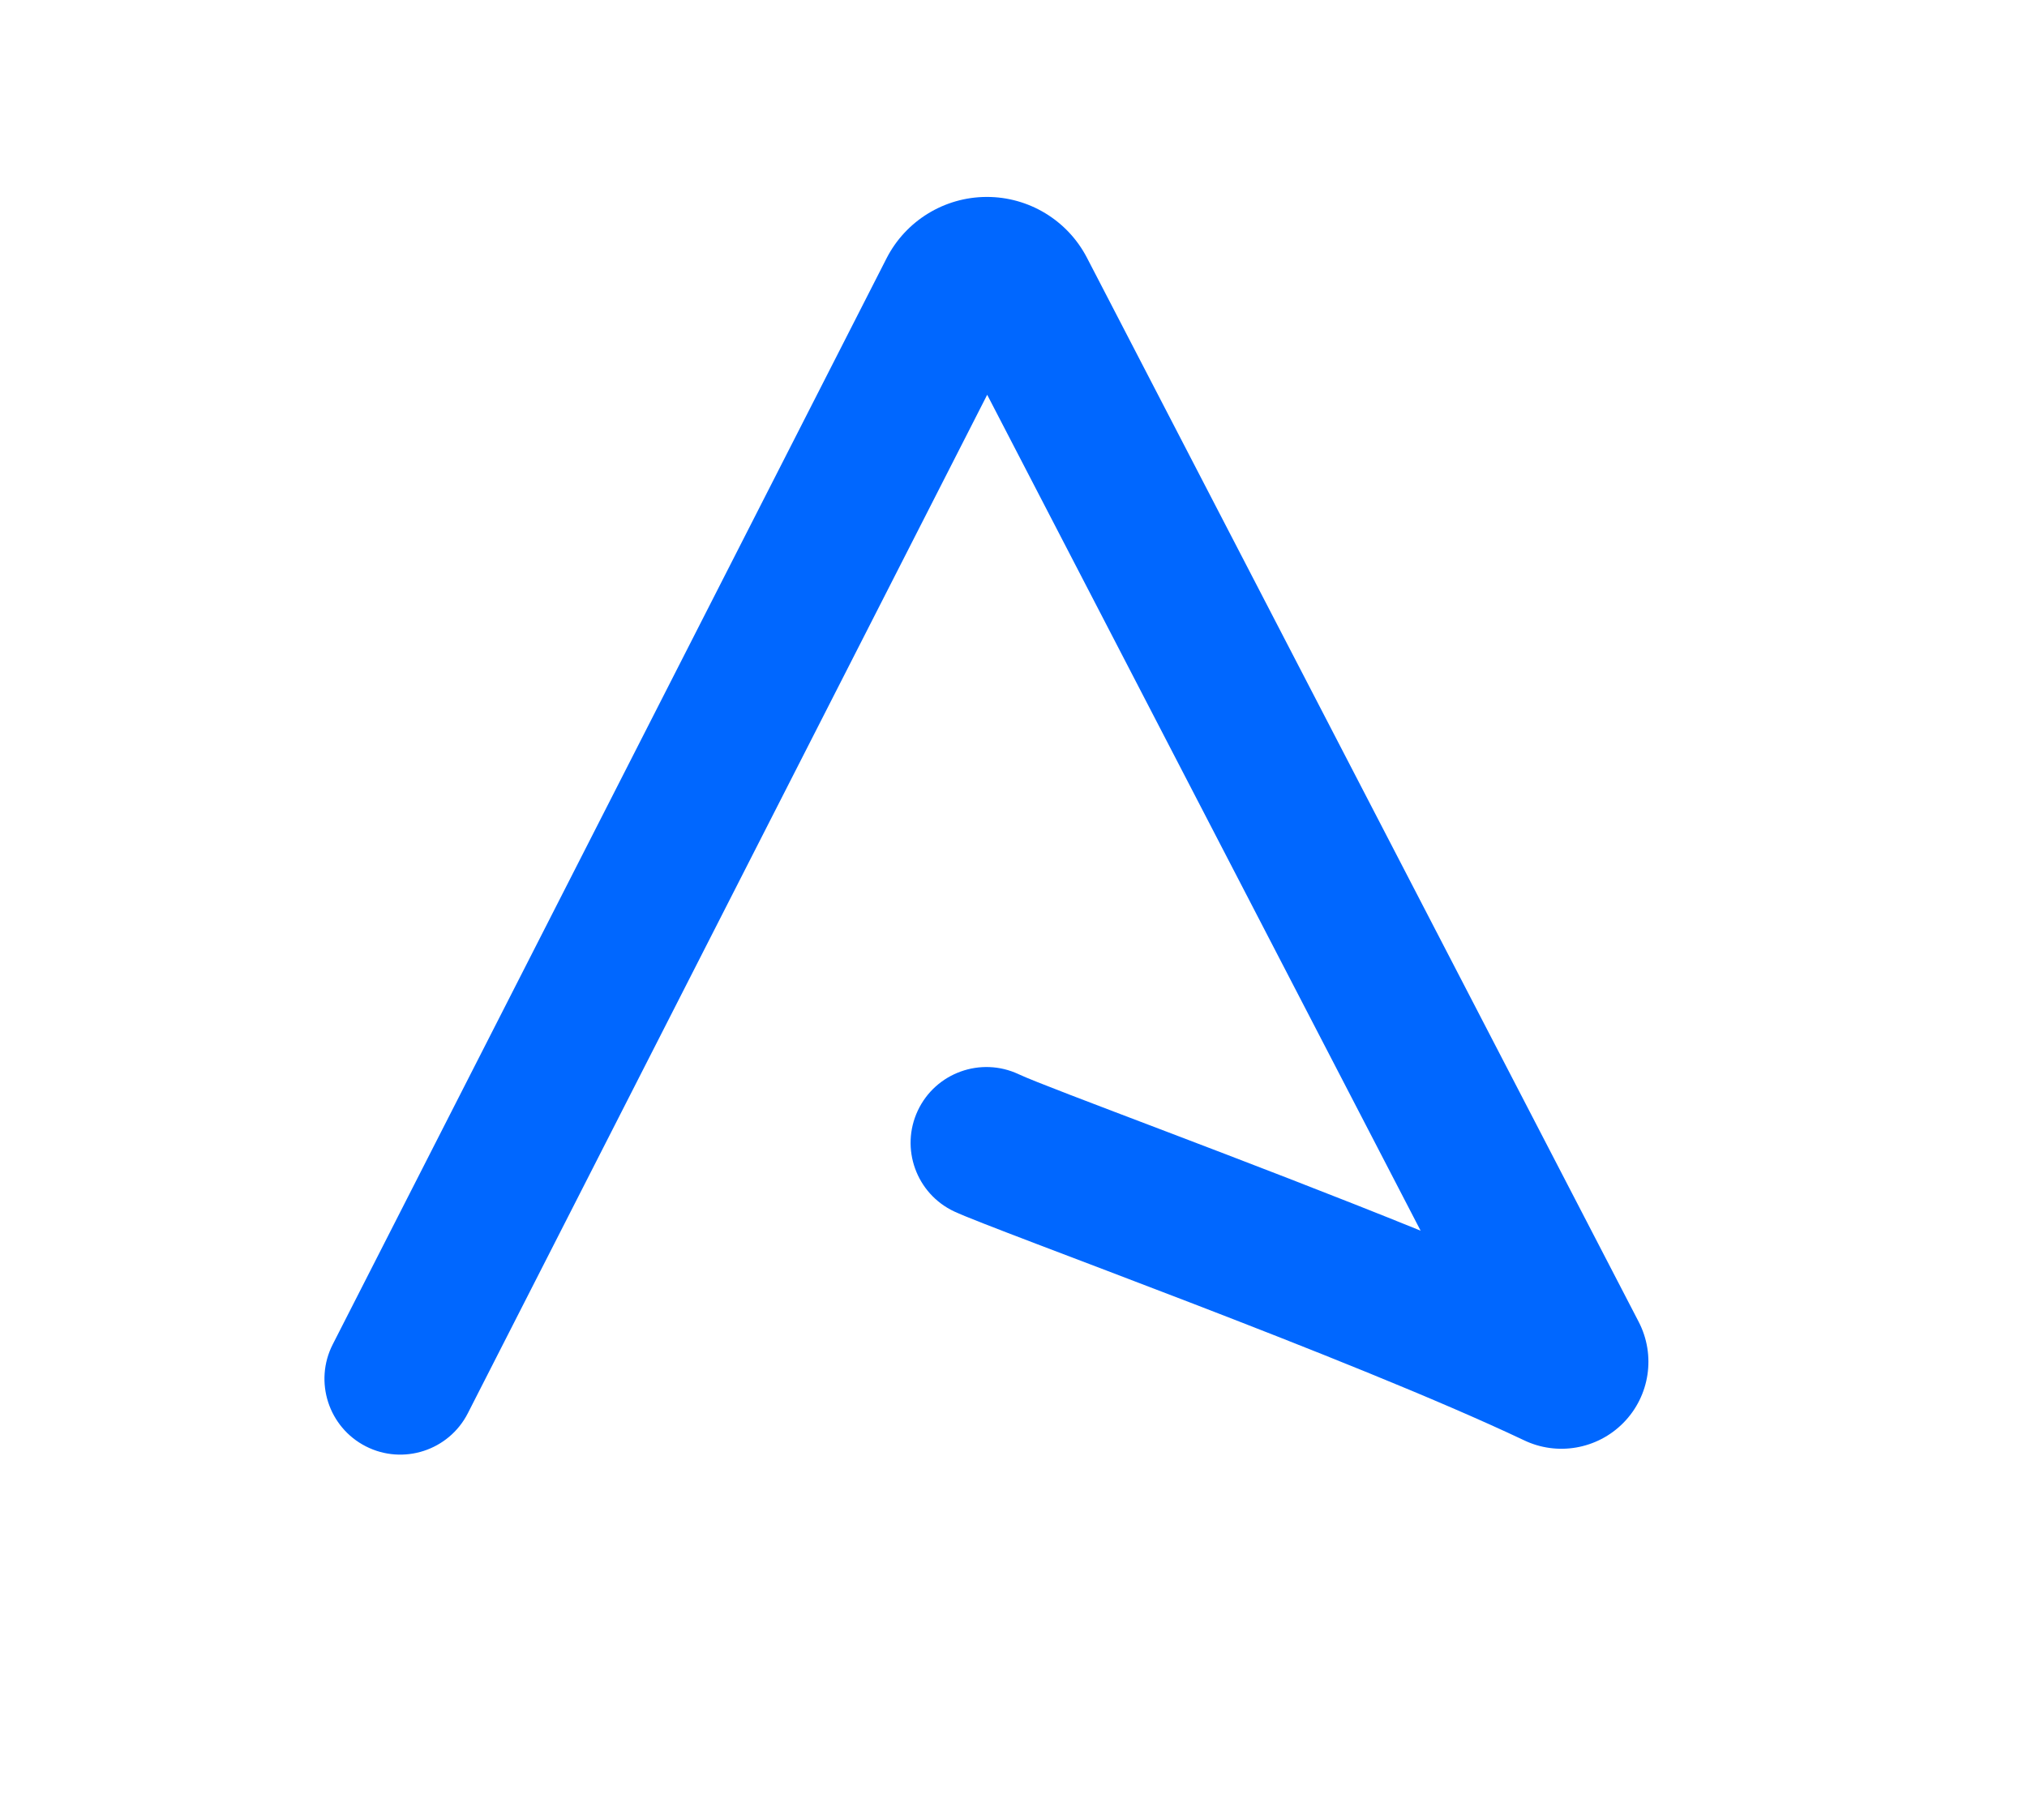
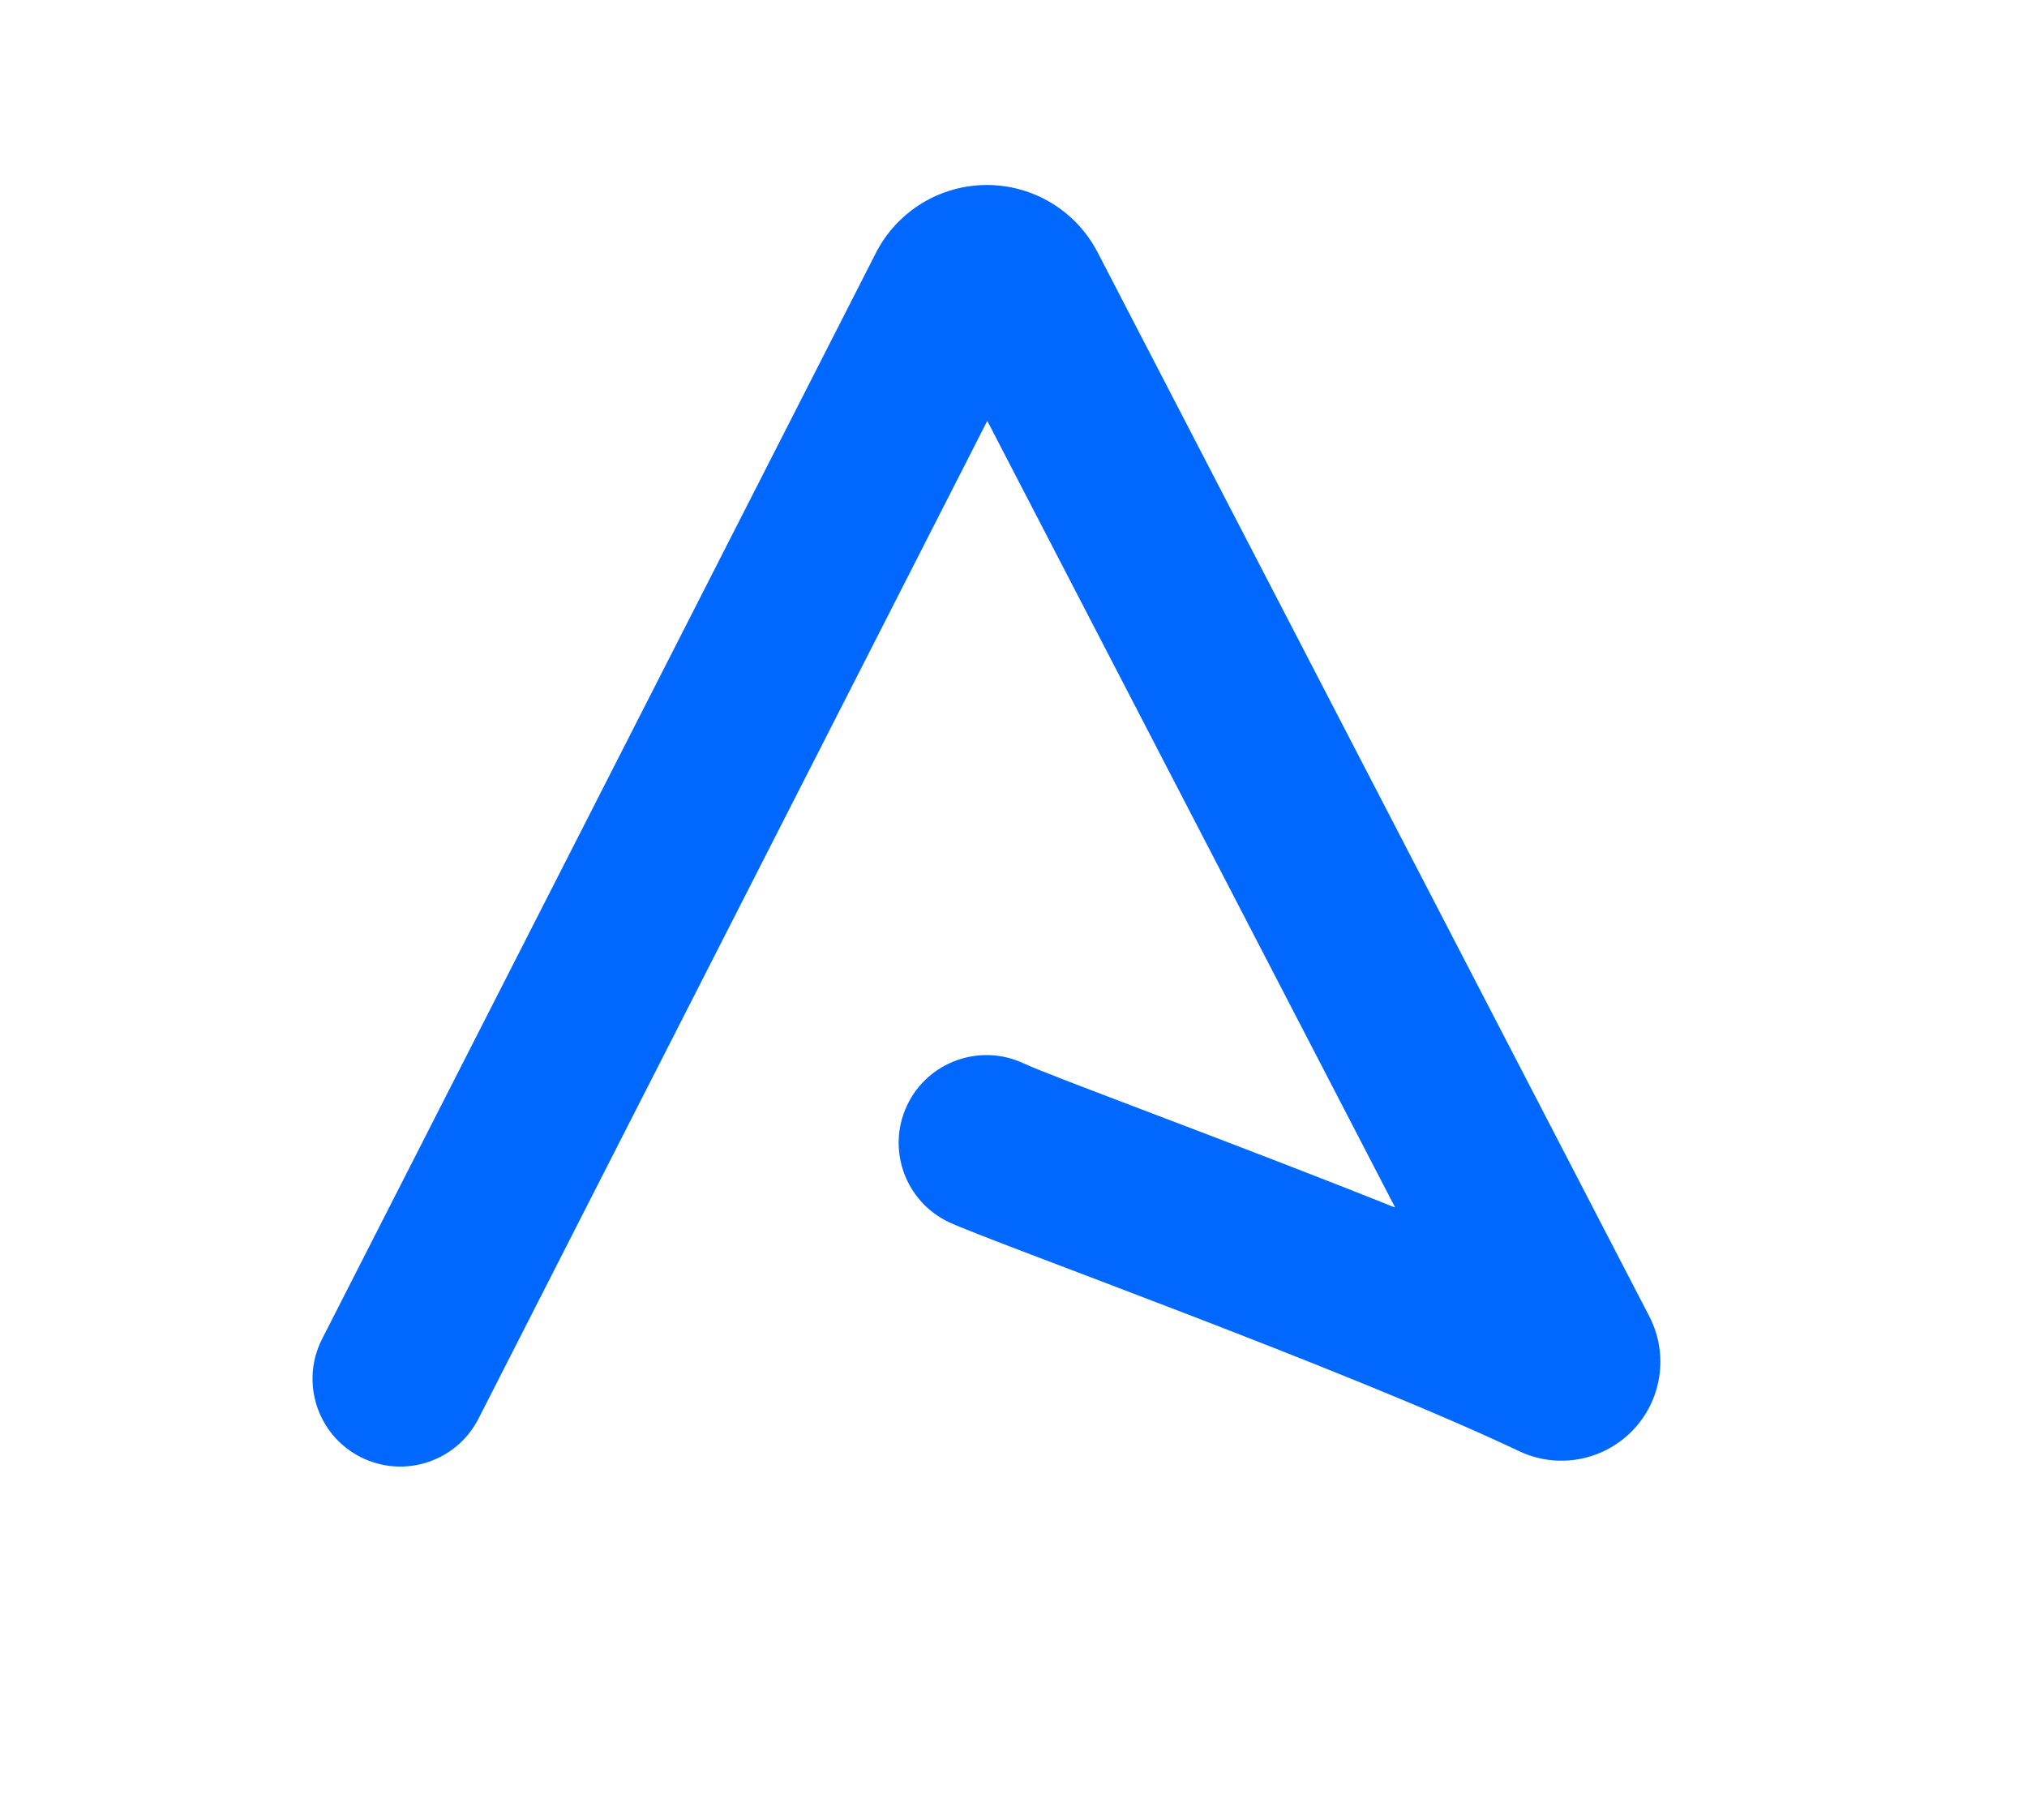
<svg xmlns="http://www.w3.org/2000/svg" width="100%" height="100%" viewBox="0 0 1203 1080" version="1.1" xml:space="preserve" style="fill-rule:evenodd;clip-rule:evenodd;stroke-linejoin:round;stroke-miterlimit:2;">
  <g transform="matrix(1,0,0,1,0,-2712.916)">
    <g id="Main" transform="matrix(1.113649,0,0,1,0,2712.916)">
      <rect x="0" y="0" width="1080" height="1080" style="fill:none;" />
      <g transform="matrix(0.532563,0,0,0.722343,252.058,70.88599)">
-         <path d="M948.276,913.146L514.563,226.259L-5.143,1063.17C-24.164,1093.801 -69.895,1105.99 -107.202,1090.373C-144.509,1074.755 -159.354,1037.207 -140.333,1006.576L413.798,114.228C432.995,83.314 471.63,63.807 513.892,63.689C556.154,63.572 594.949,82.864 614.401,113.67L1166.474,988.008L1166.482,988.021C1183.804,1015.471 1177.658,1048.955 1151.252,1070.993C1125.051,1092.861 1084.801,1098.538 1051.426,1085.242C878.173,1017.84 522.666,913.21 481.55,897.361C443.644,882.748 427.318,845.616 445.116,814.493C462.913,783.37 508.136,769.966 546.042,784.578C576.225,796.213 775.671,855.662 948.276,913.146Z" style="fill:rgb(0,103,255);" />
+         <path d="M922.848,894.181L514.652,247.705L5.497,1067.624C-16.518,1103.077 -69.448,1117.185 -112.627,1099.109C-155.806,1081.033 -172.988,1037.574 -150.973,1002.121L403.158,109.774C424.388,75.587 467.114,54.013 513.852,53.883C560.589,53.753 603.493,75.088 625.004,109.156L1177.077,983.495L1177.086,983.51C1196.786,1014.728 1189.796,1052.807 1159.766,1077.87C1129.996,1102.717 1084.278,1109.184 1046.272,1094.089C873.018,1026.691 517.584,922.084 476.475,906.237C432.602,889.324 413.706,846.348 434.305,810.326C454.903,774.304 507.246,758.789 551.118,775.702C579.537,786.657 758.004,839.999 922.848,894.181Z" style="fill:rgb(0,103,255);" />
      </g>
    </g>
  </g>
</svg>
